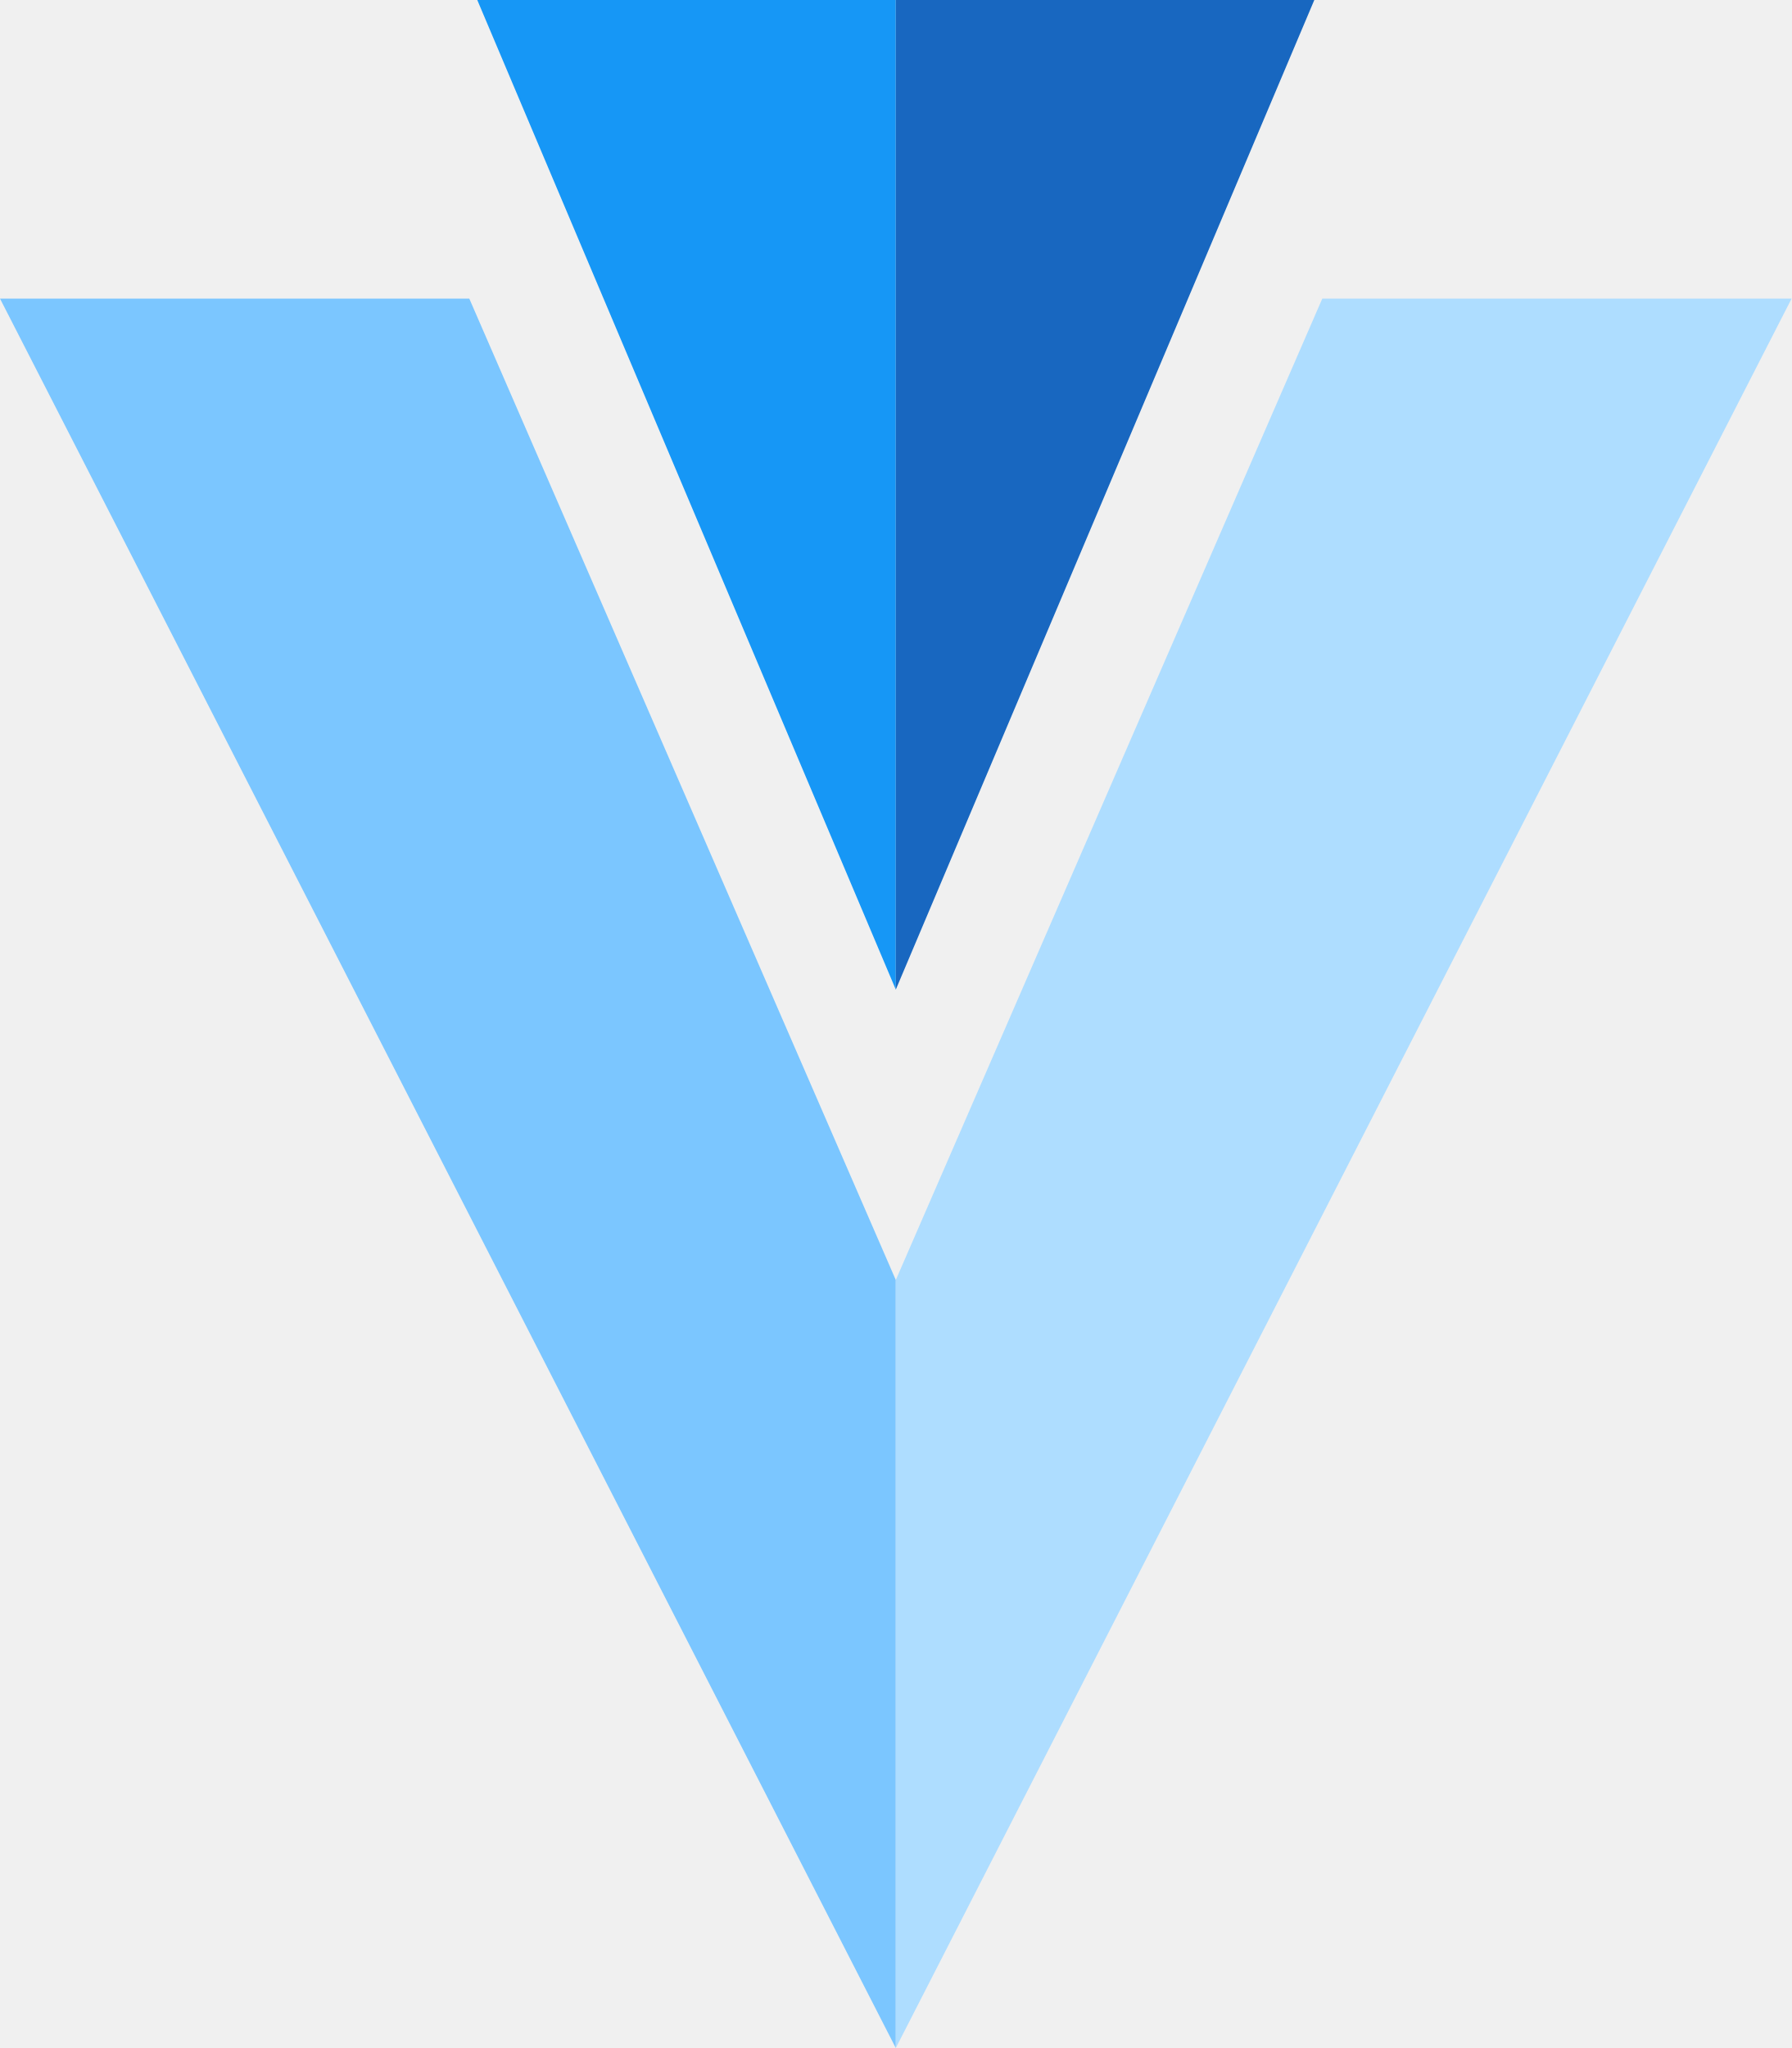
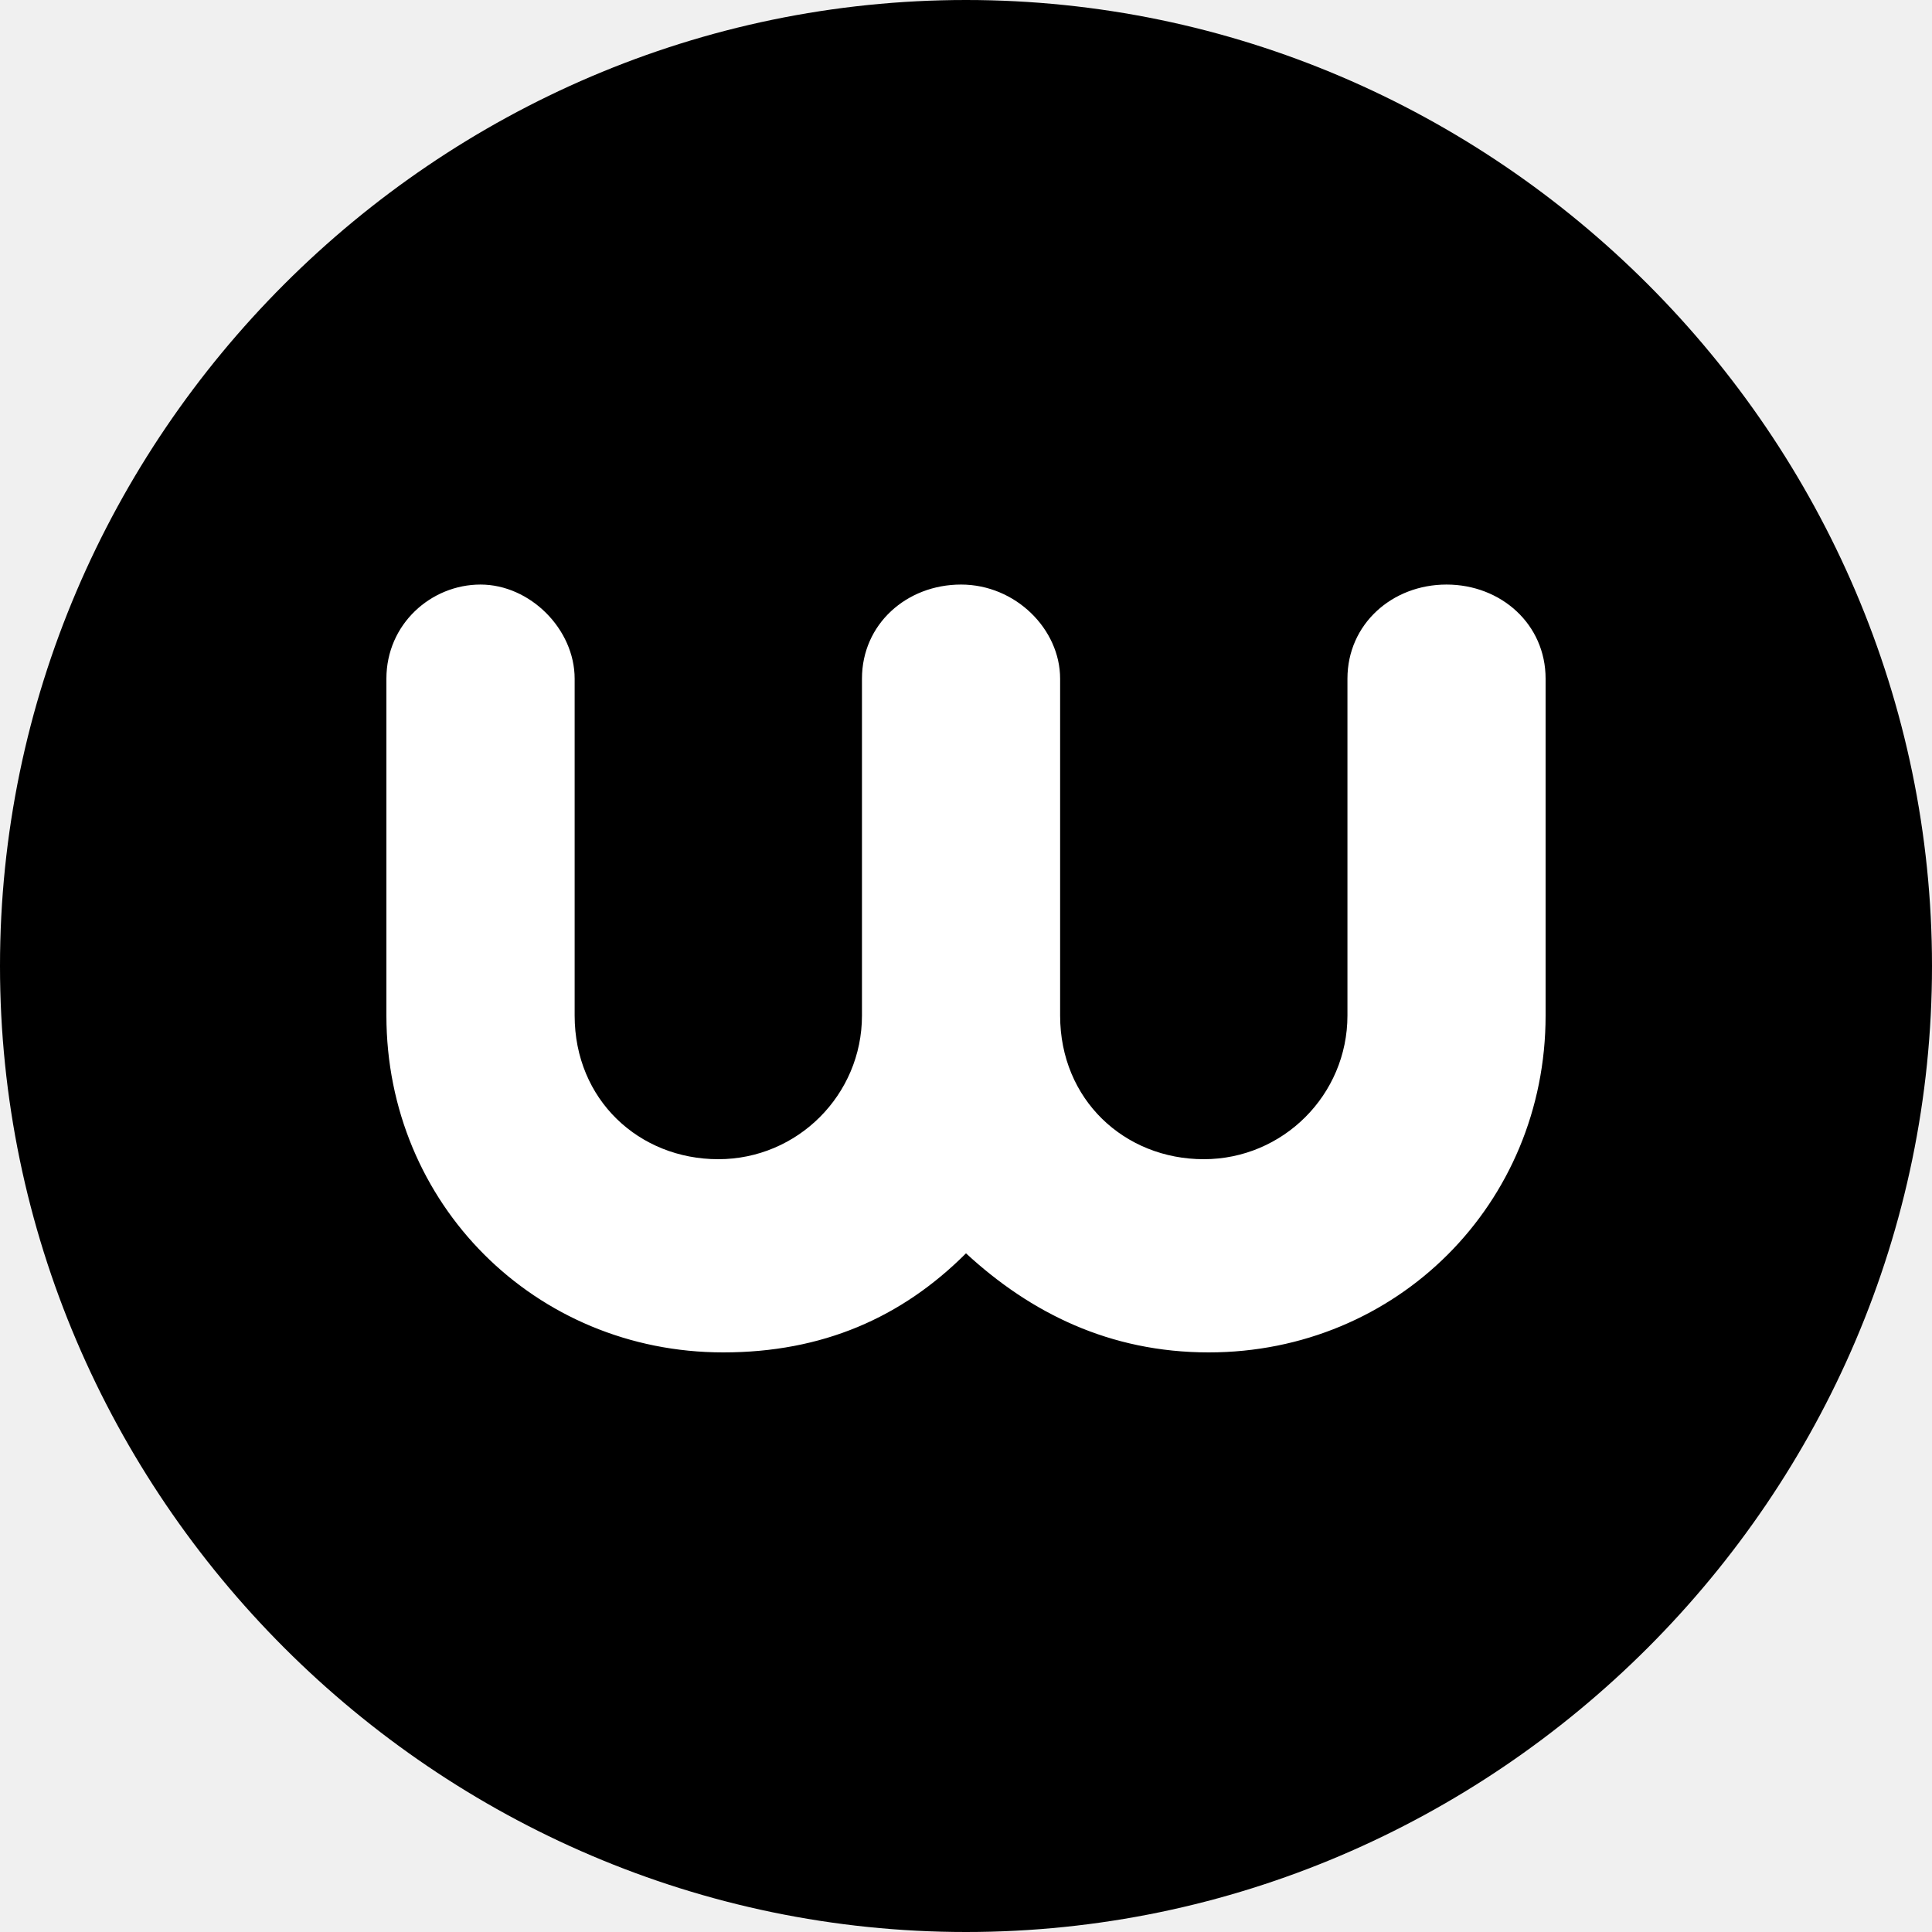
- <svg xmlns="http://www.w3.org/2000/svg" id="Layer_1" data-name="Layer 1" viewBox="0 0 87.5 100">
-   <defs>
-     <style>.cls-1{fill:#1697f6;}.cls-2{fill:#7bc6ff;}.cls-3{fill:#1867c0;}.cls-4{fill:#aeddff;}</style>
-   </defs>
-   <polyline class="cls-1" points="43.75 0 23.31 0 43.75 48.32" />
-   <polygon class="cls-2" points="43.75 62.5 43.75 100 0 14.58 22.92 14.58 43.75 62.5" />
-   <polyline class="cls-3" points="43.75 0 64.19 0 43.75 48.32" />
-   <polygon class="cls-4" points="64.58 14.58 87.5 14.58 43.75 100 43.75 62.5 64.58 14.58" />
+ <svg xmlns="http://www.w3.org/2000/svg" version="1.1" id="Layer_1" x="0px" y="0px" viewBox="0 0 39 39" style="enable-background:new 0 0 39 39;" xml:space="preserve">
+   <style type="text/css">
+ 	.st0{fill:#FFFFFF;}
+ </style>
+   <g>
+     <path d="M39,19.5C39,30.2,30.2,39,19.5,39S0,30.2,0,19.5S8.8,0,19.5,0S39,8.8,39,19.5z" />
+     <path class="st0" d="M31.2,13.7v6.8c0,3.8-3,6.8-6.8,6.8c-2,0-3.6-0.8-4.9-2c-1.3,1.3-2.9,2-4.9,2c-3.8,0-6.8-3-6.8-6.8v-6.8   c0-1.1,0.9-1.9,1.9-1.9s1.9,0.9,1.9,1.9v6.8c0,1.7,1.3,2.9,2.9,2.9s2.9-1.3,2.9-2.9v-6.8c0-1.1,0.9-1.9,2-1.9s2,0.9,2,1.9v6.8   c0,1.7,1.3,2.9,2.9,2.9s2.9-1.3,2.9-2.9v-6.8c0-1.1,0.9-1.9,2-1.9S31.2,12.6,31.2,13.7z" />
+   </g>
</svg>
